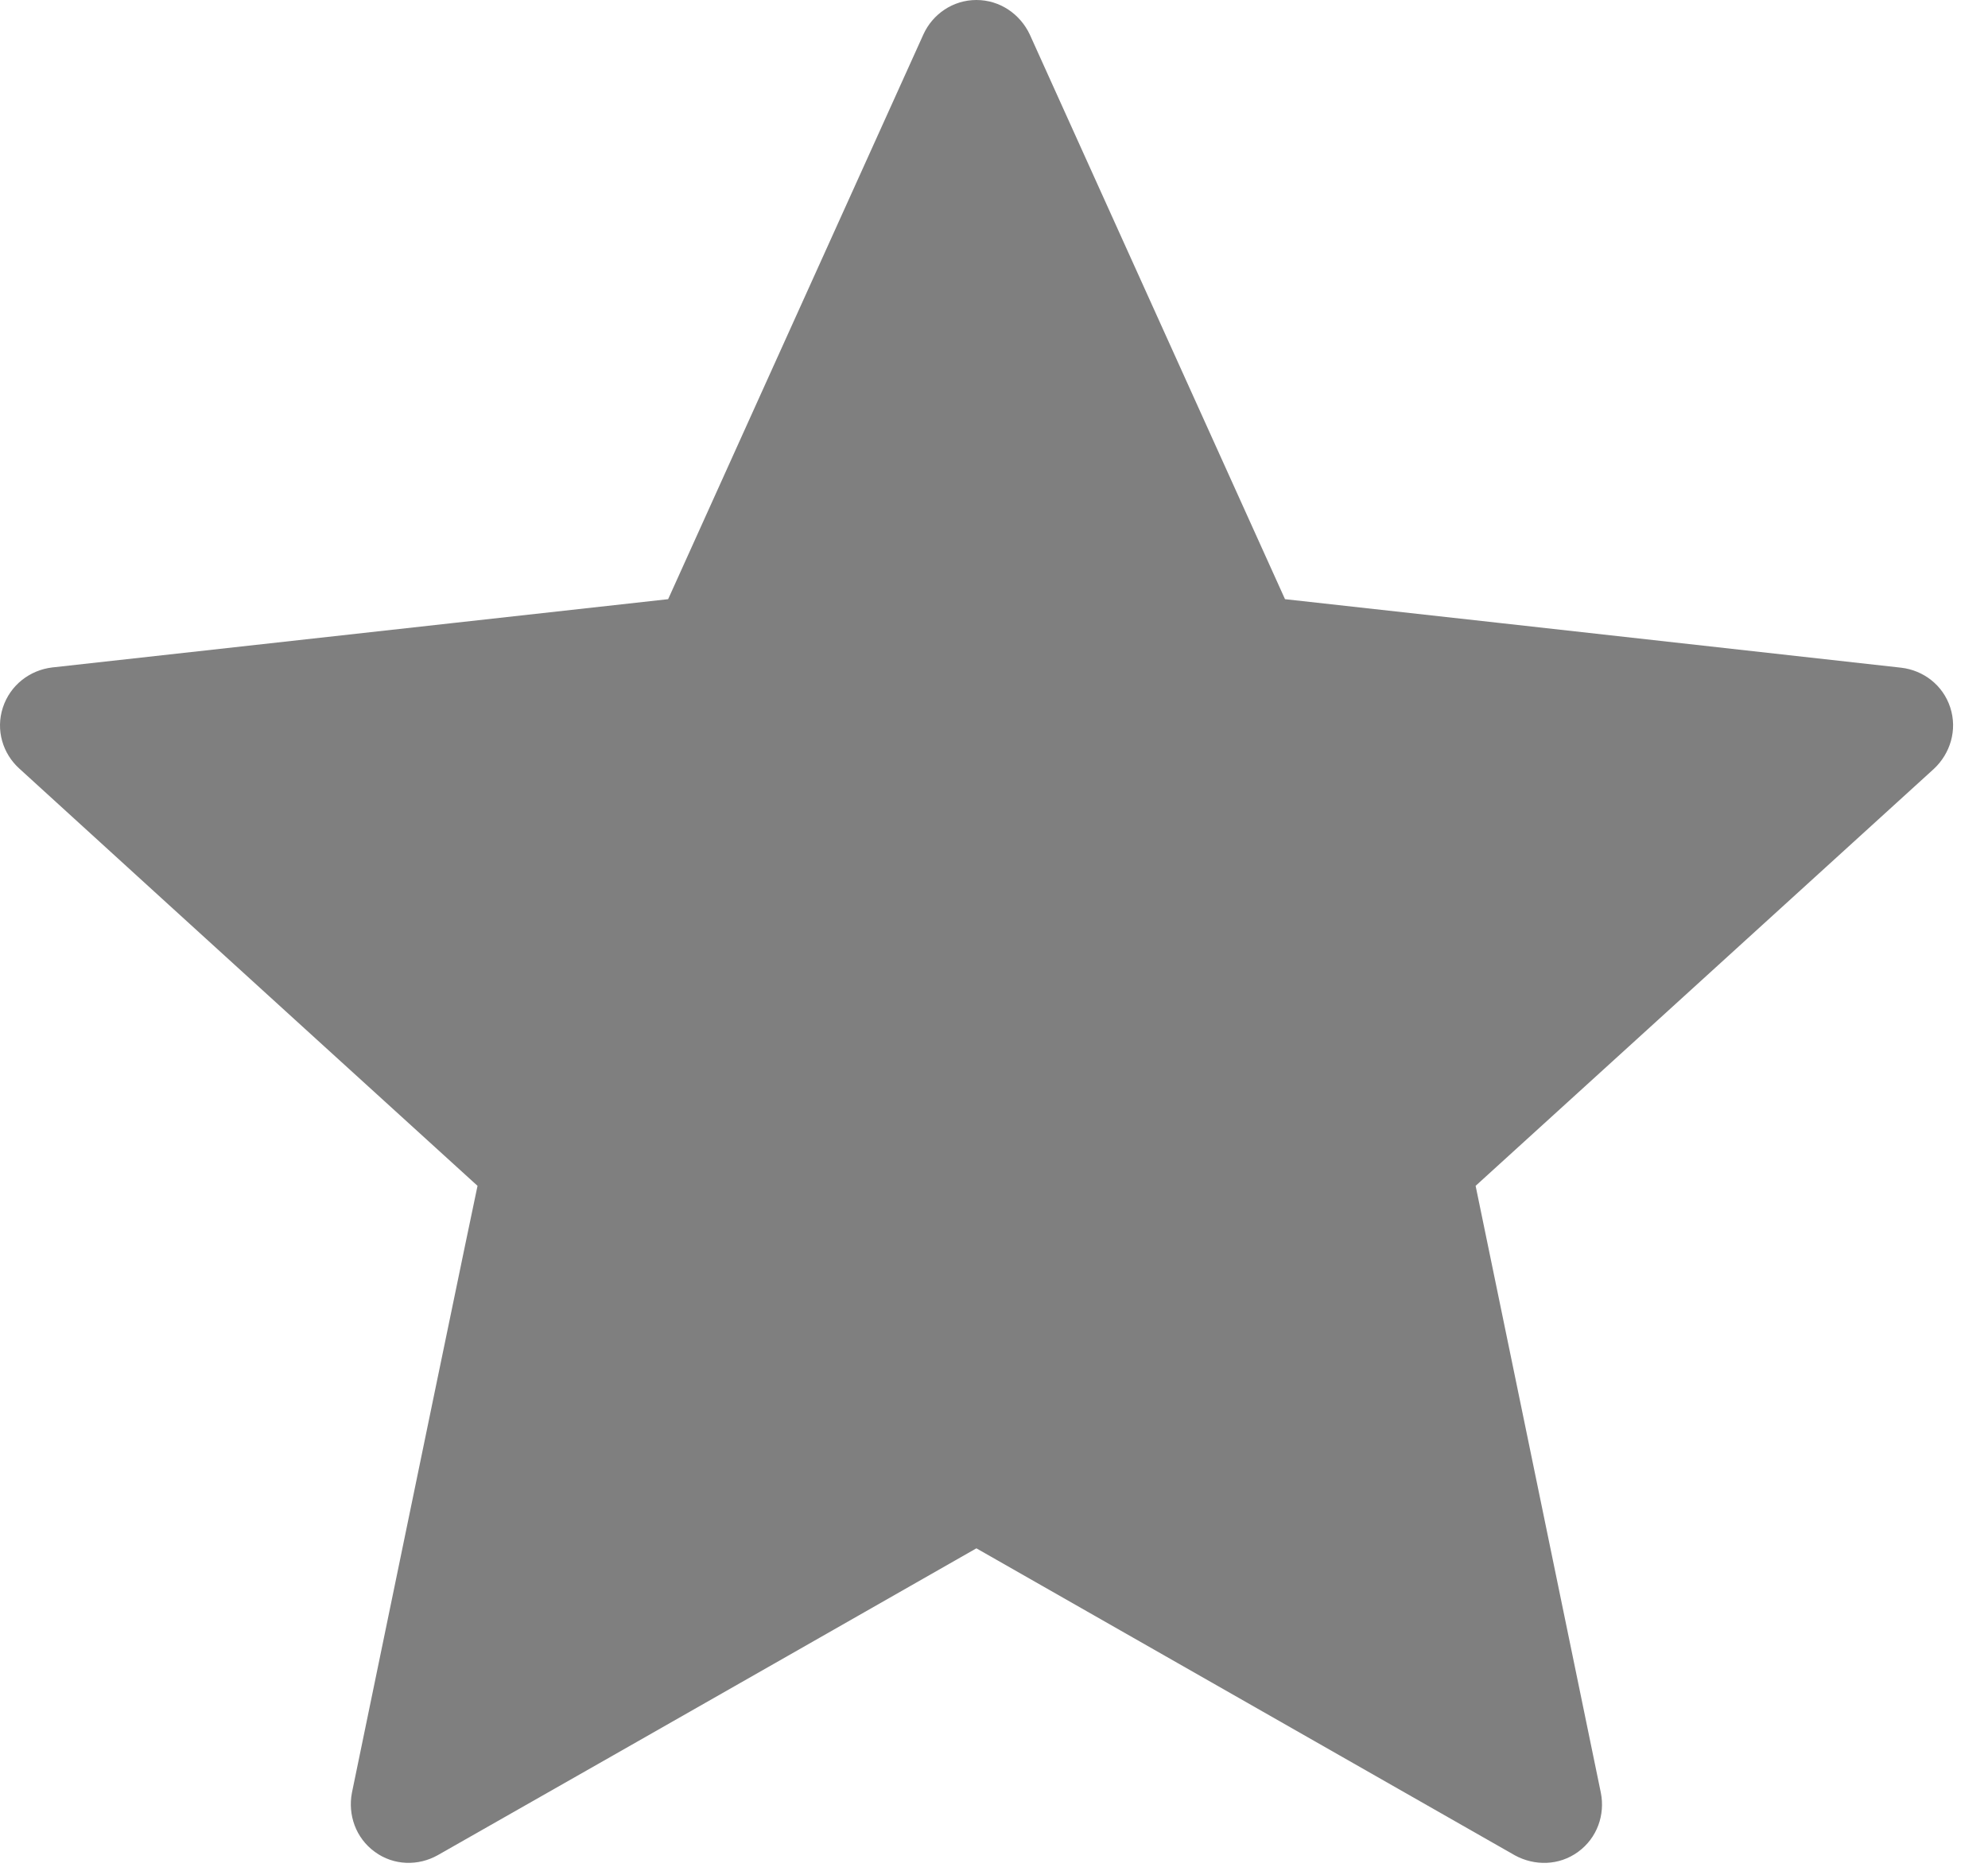
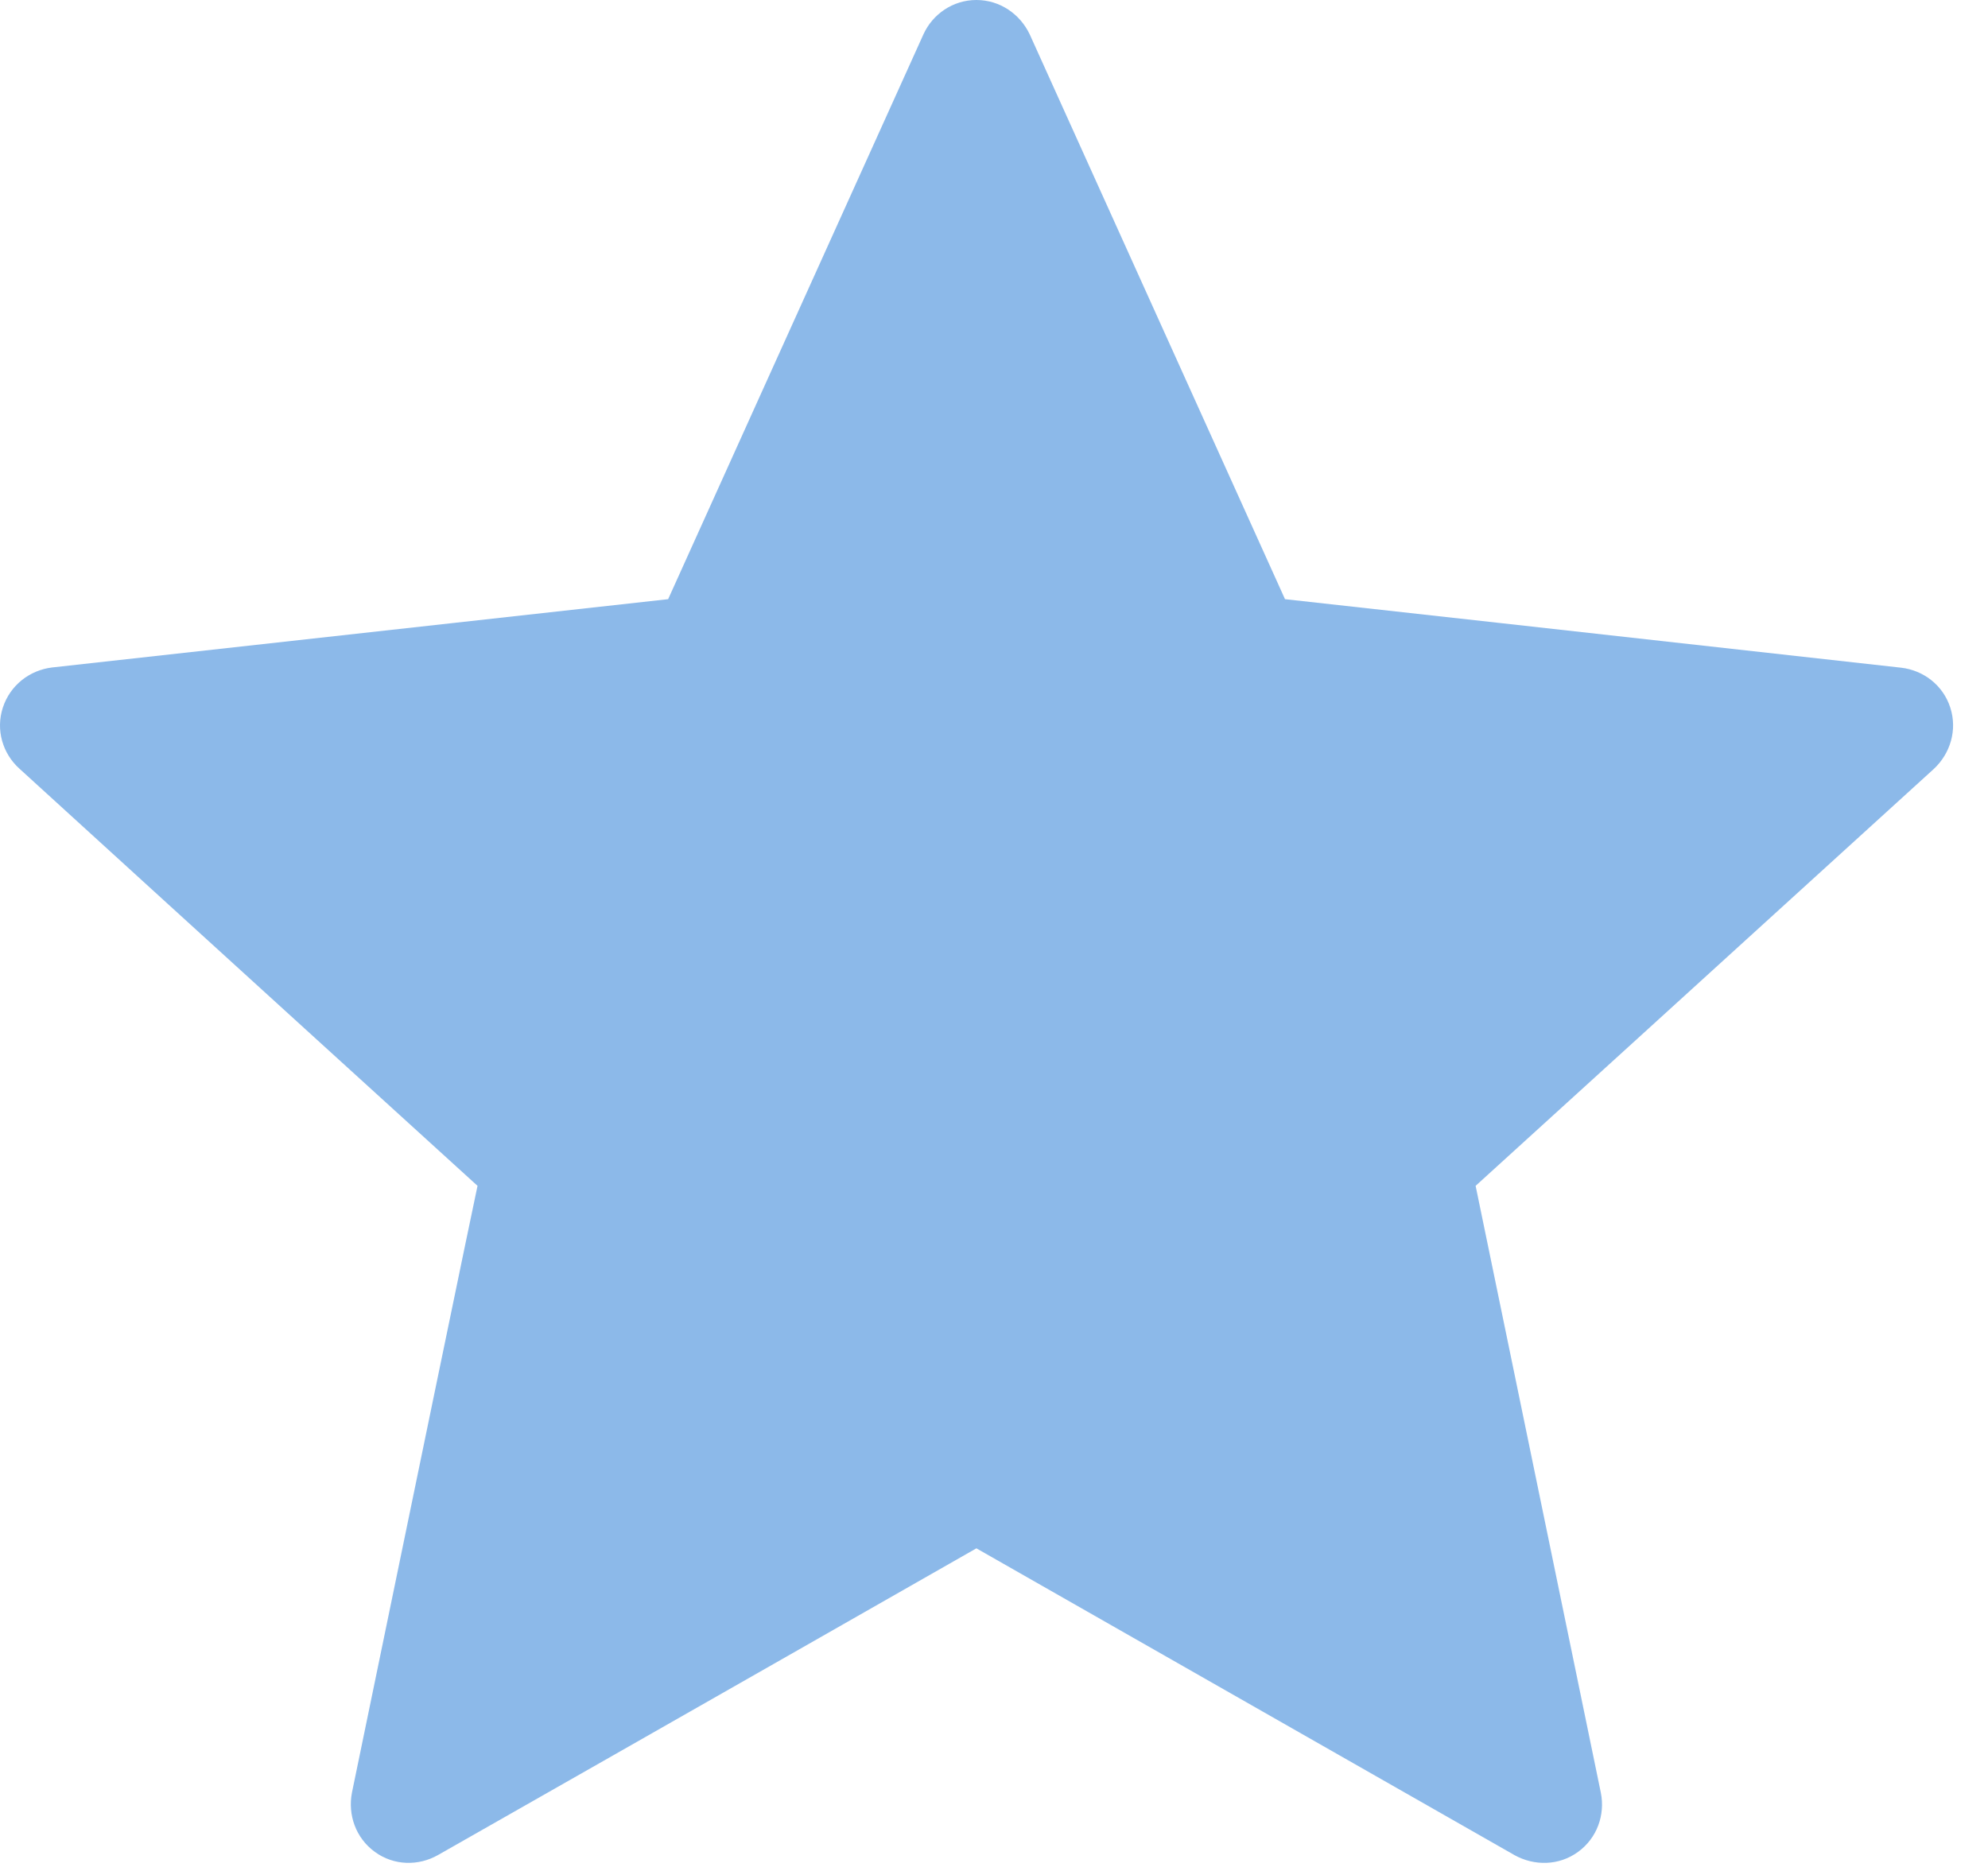
<svg xmlns="http://www.w3.org/2000/svg" width="100%" height="100%" viewBox="0 0 17 16" version="1.1" xml:space="preserve" style="fill-rule:evenodd;clip-rule:evenodd;stroke-linejoin:round;stroke-miterlimit:2;">
  <g transform="matrix(1,0,0,1,-3.64855,-4.034)">
-     <path d="M9.362,9.158C9.362,9.158 6.202,9.508 4.094,9.742C3.904,9.765 3.736,9.892 3.673,10.085C3.61,10.278 3.673,10.479 3.813,10.606C5.379,12.035 7.732,14.175 7.732,14.175C7.73,14.175 7.086,17.288 6.658,19.365C6.622,19.553 6.69,19.752 6.854,19.871C7.017,19.99 7.227,19.992 7.392,19.899C9.236,18.851 11.998,17.275 11.998,17.275C11.998,17.275 14.761,18.851 16.602,19.9C16.77,19.992 16.98,19.99 17.143,19.871C17.307,19.752 17.375,19.553 17.338,19.366C16.91,17.288 16.267,14.175 16.267,14.175C16.267,14.175 18.62,12.035 20.186,10.609C20.326,10.478 20.388,10.277 20.326,10.085C20.264,9.893 20.096,9.766 19.906,9.744C17.798,9.508 14.637,9.158 14.637,9.158C14.637,9.158 13.327,6.26 12.454,4.328C12.372,4.155 12.2,4.034 11.998,4.034C11.796,4.034 11.623,4.156 11.545,4.328C10.671,6.26 9.362,9.158 9.362,9.158Z" style="fill-opacity:0.5;fill-rule:nonzero;" />
+     <path d="M9.362,9.158C9.362,9.158 6.202,9.508 4.094,9.742C3.904,9.765 3.736,9.892 3.673,10.085C3.61,10.278 3.673,10.479 3.813,10.606C5.379,12.035 7.732,14.175 7.732,14.175C7.73,14.175 7.086,17.288 6.658,19.365C6.622,19.553 6.69,19.752 6.854,19.871C7.017,19.99 7.227,19.992 7.392,19.899C9.236,18.851 11.998,17.275 11.998,17.275C11.998,17.275 14.761,18.851 16.602,19.9C16.77,19.992 16.98,19.99 17.143,19.871C17.307,19.752 17.375,19.553 17.338,19.366C16.91,17.288 16.267,14.175 16.267,14.175C16.267,14.175 18.62,12.035 20.186,10.609C20.326,10.478 20.388,10.277 20.326,10.085C20.264,9.893 20.096,9.766 19.906,9.744C17.798,9.508 14.637,9.158 14.637,9.158C14.637,9.158 13.327,6.26 12.454,4.328C12.372,4.155 12.2,4.034 11.998,4.034C11.796,4.034 11.623,4.156 11.545,4.328C10.671,6.26 9.362,9.158 9.362,9.158Z" style="fill:rgb(27,117,213);fill-opacity:0.5;fill-rule:nonzero;" />
  </g>
</svg>
